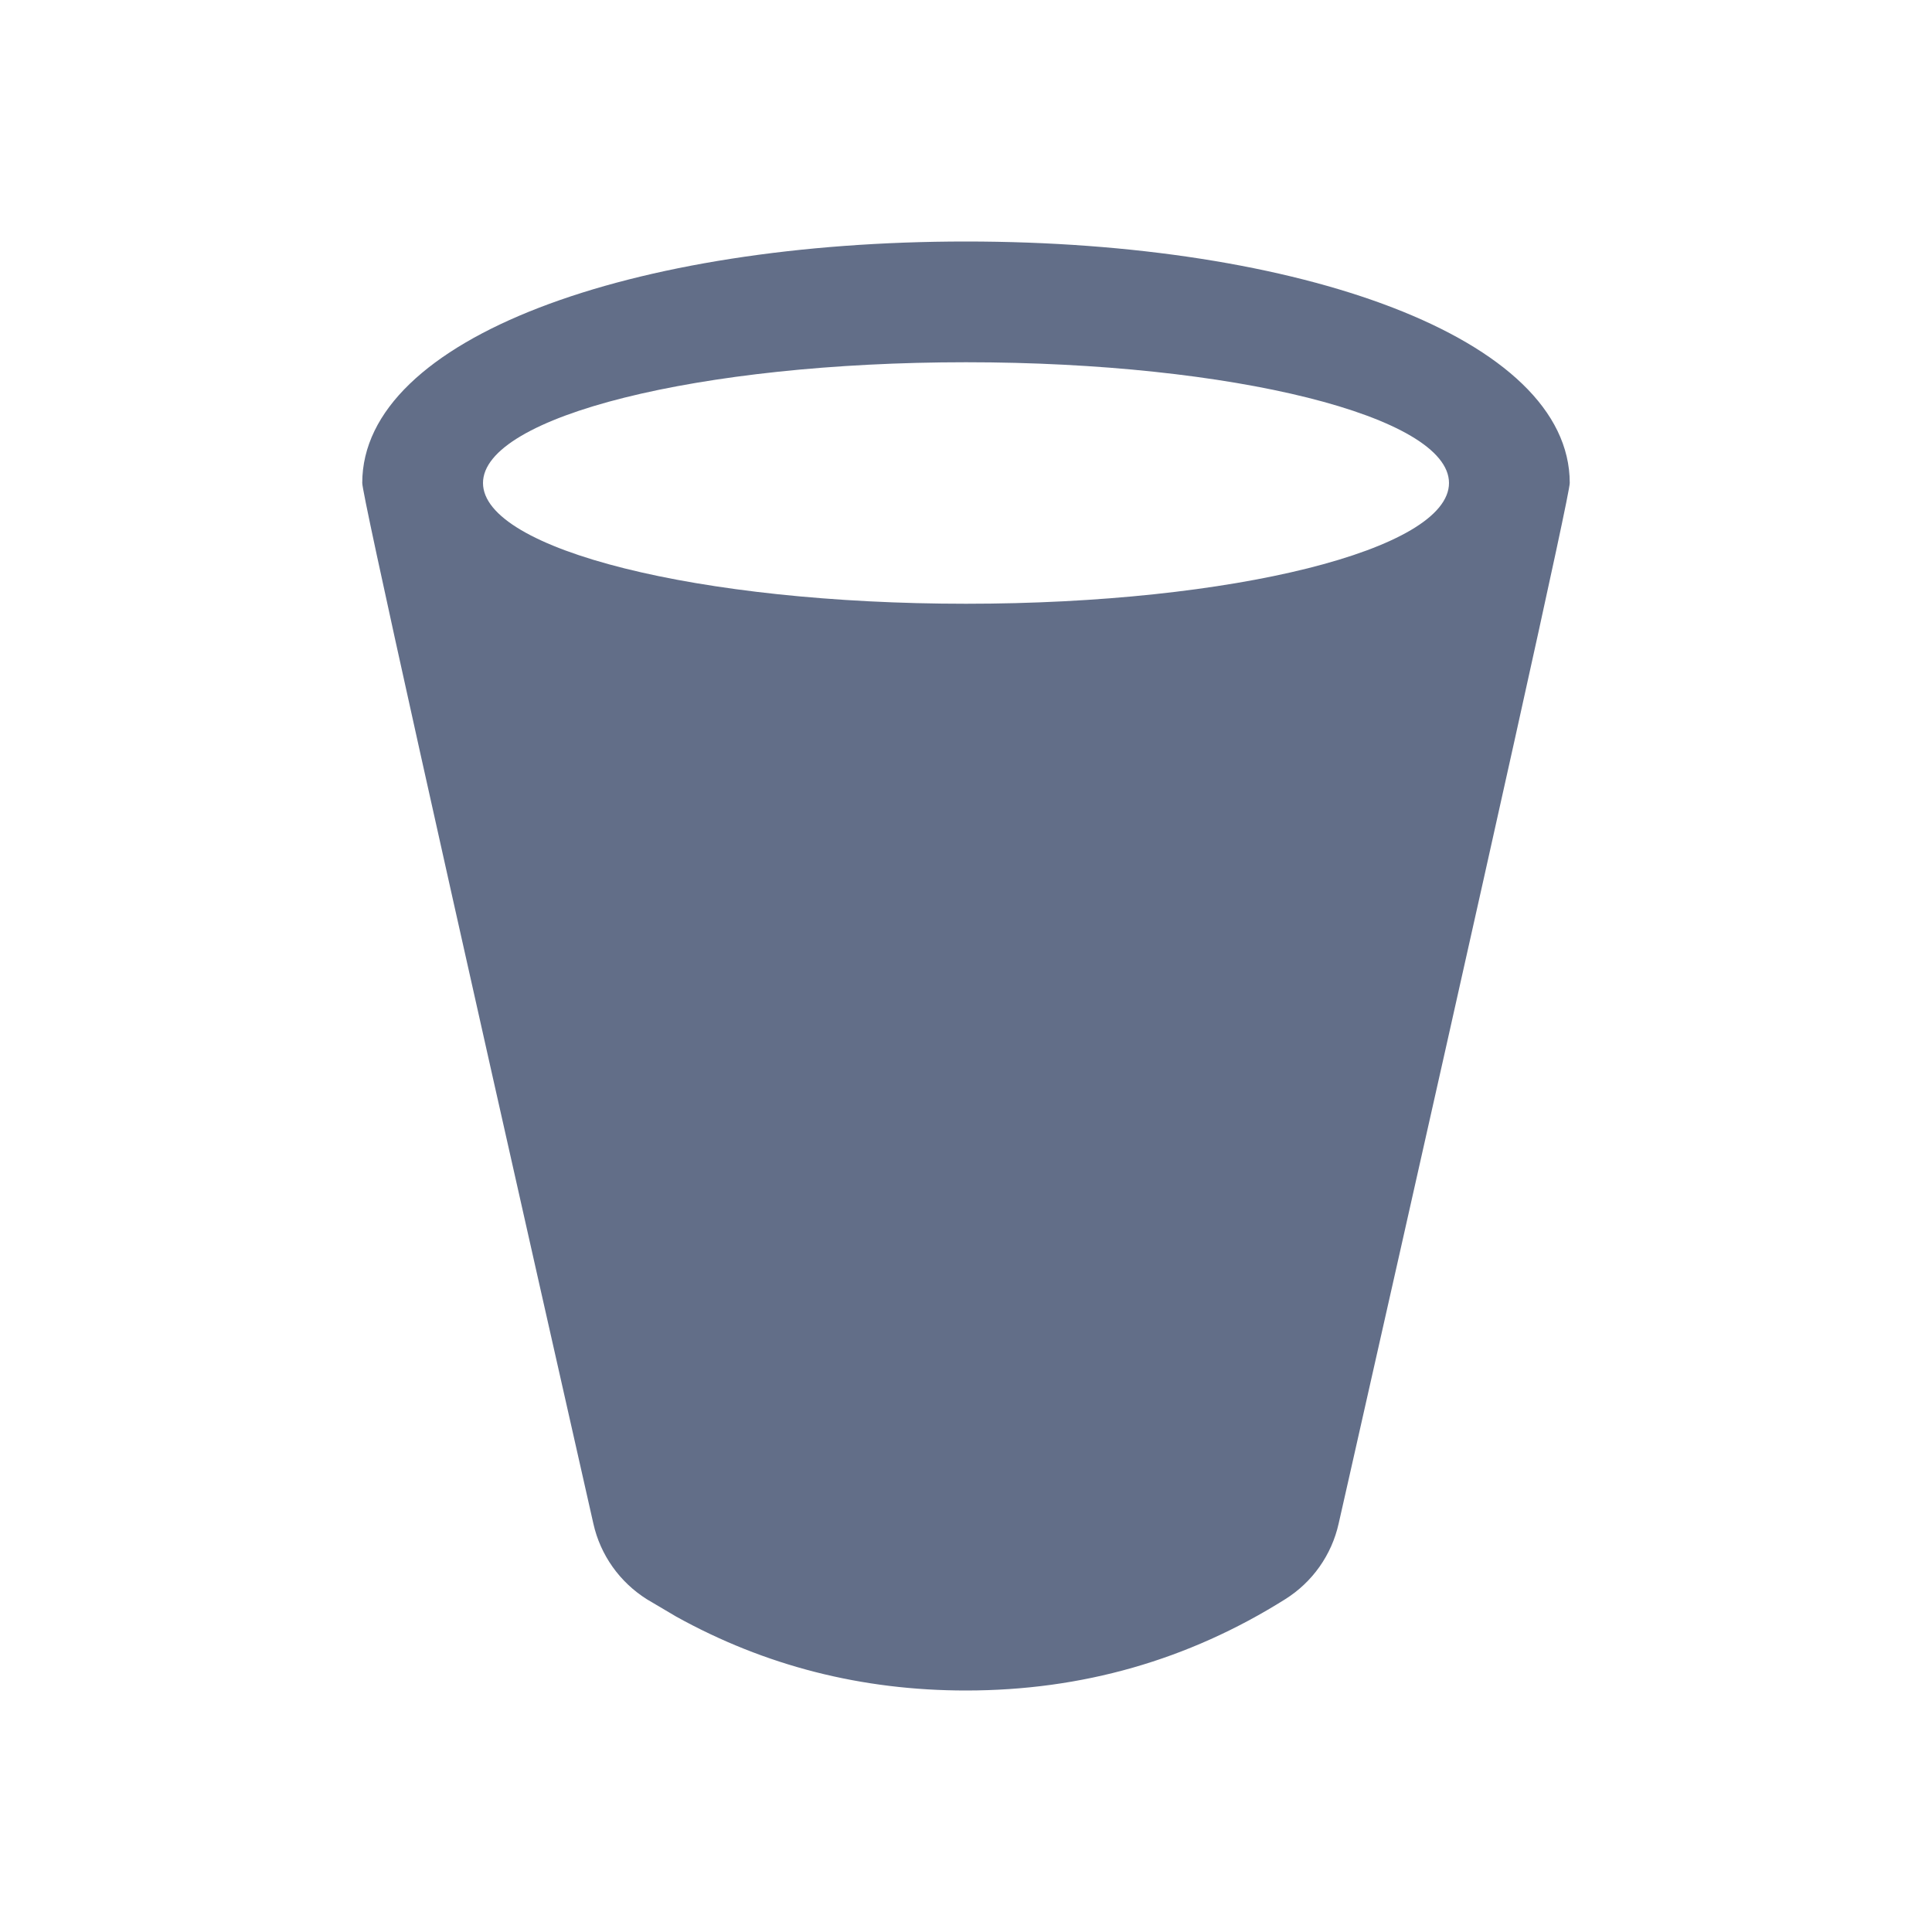
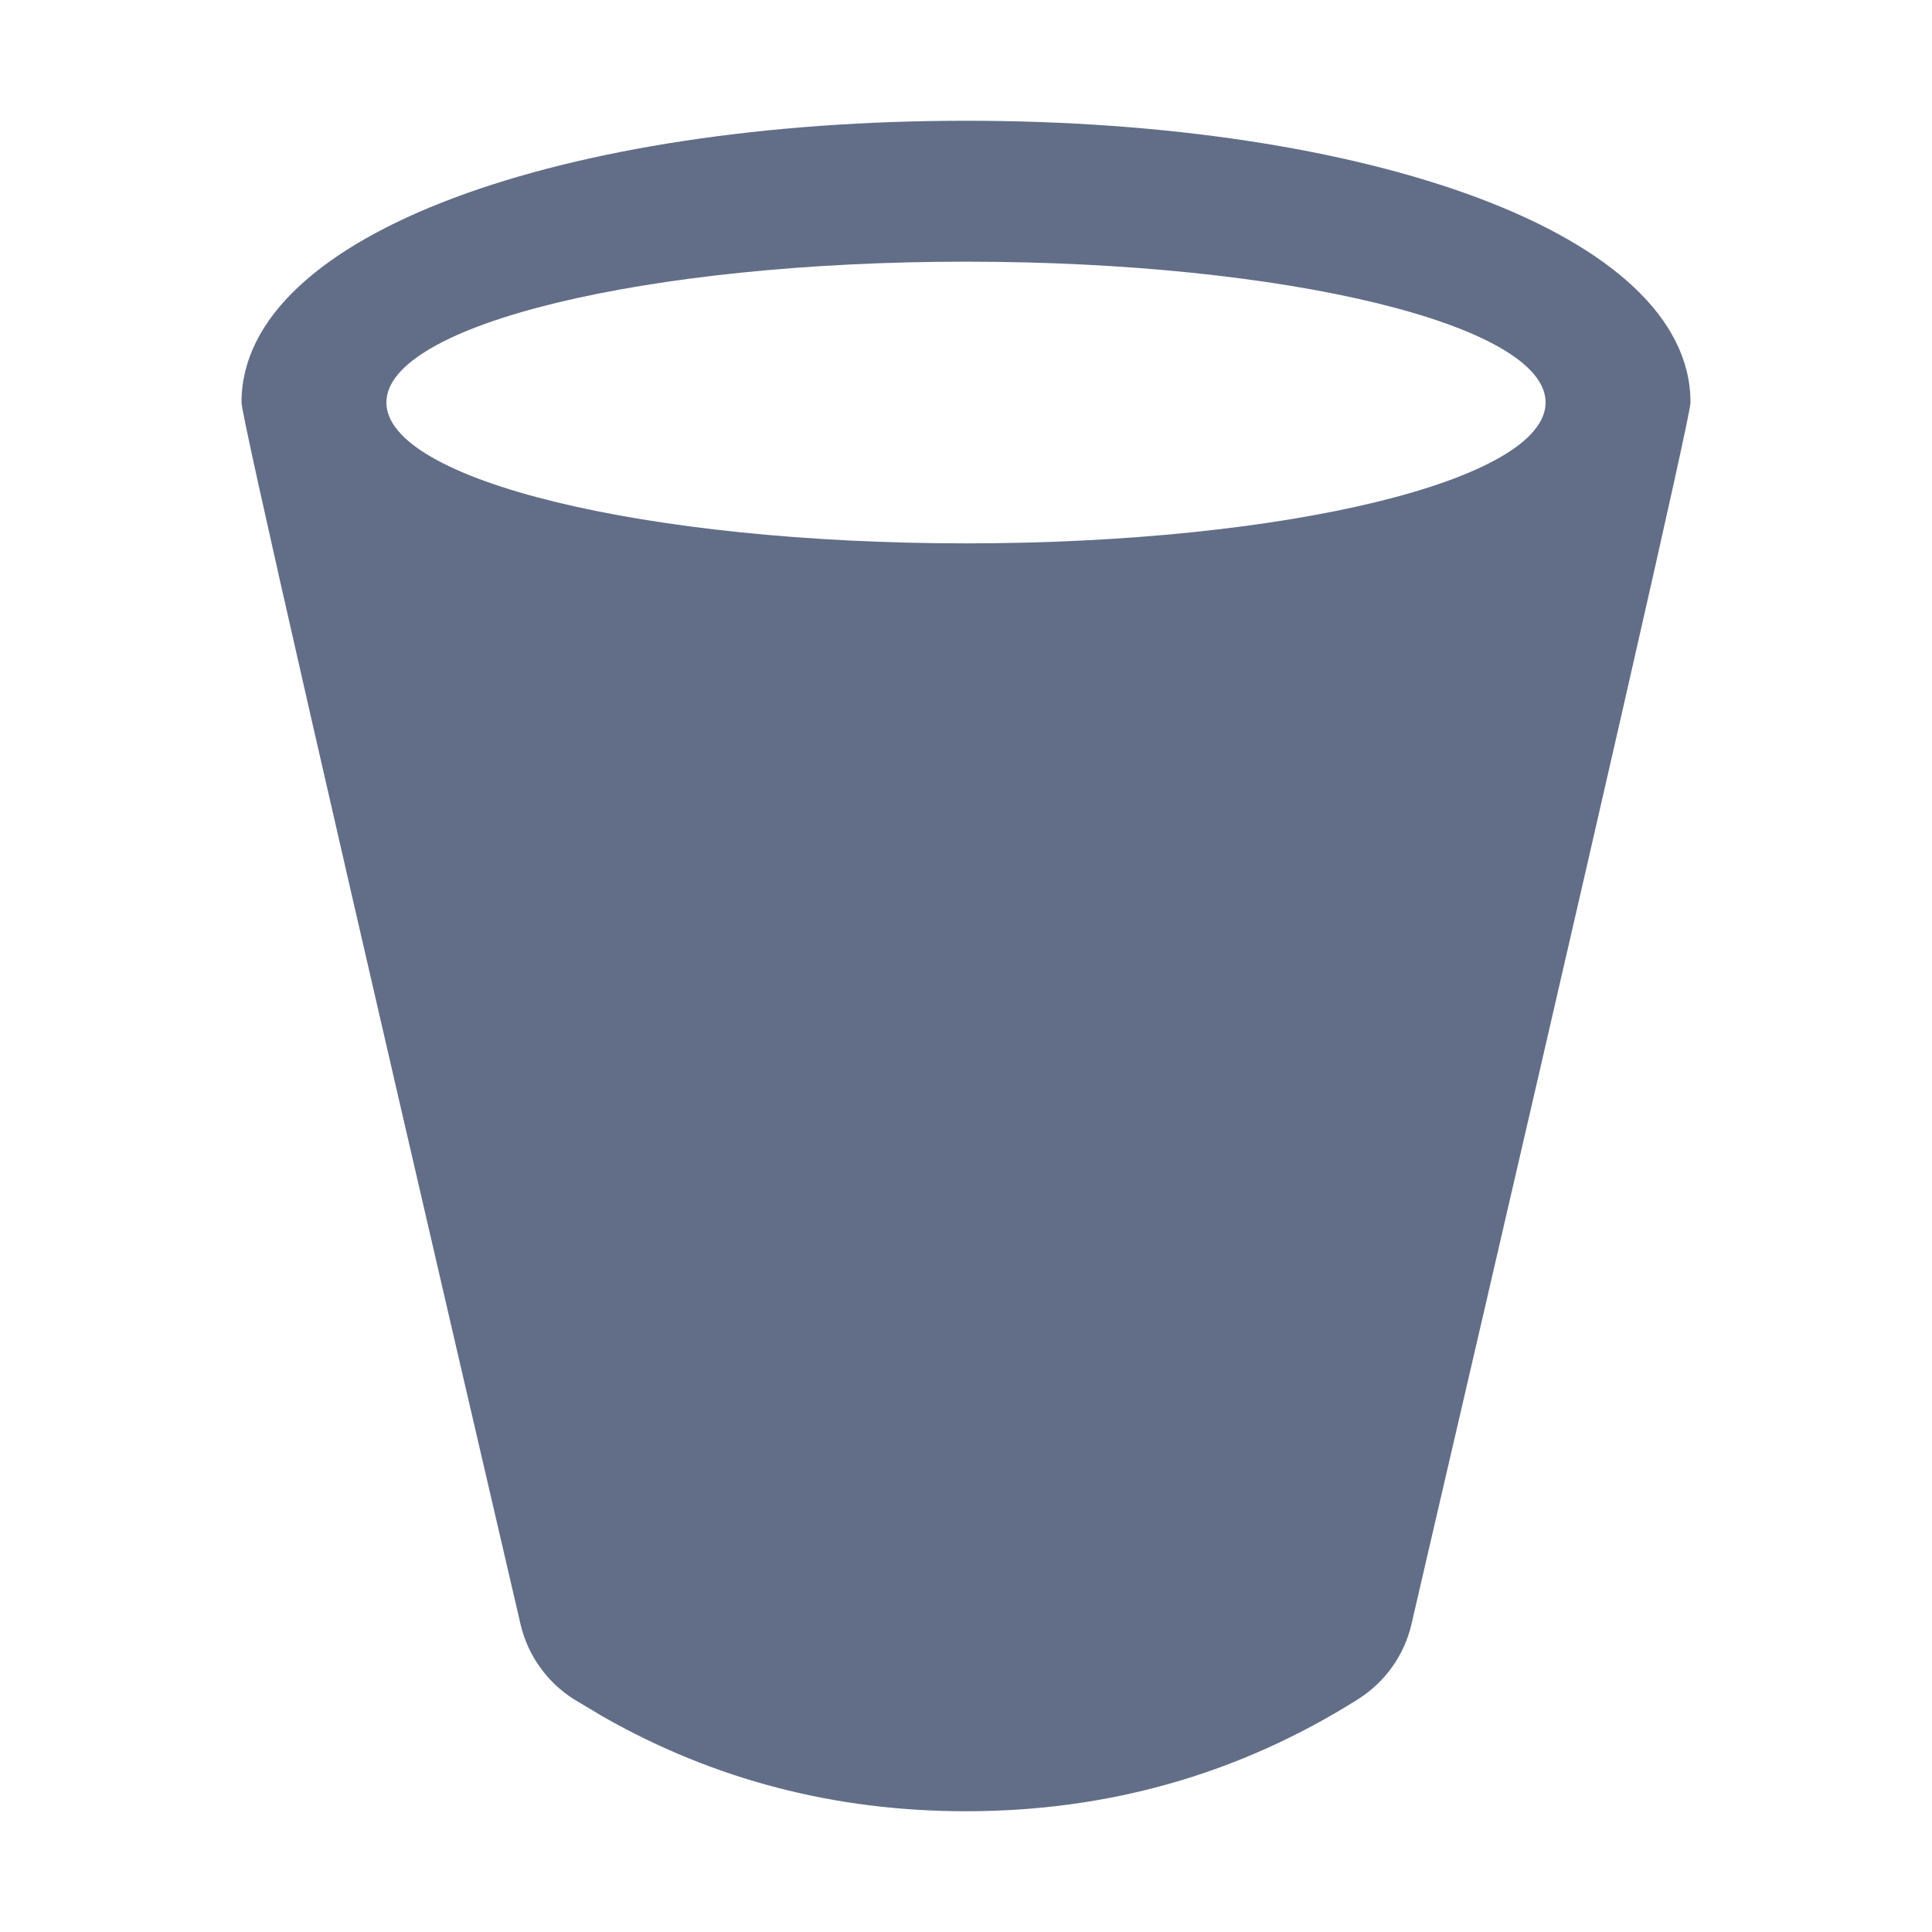
<svg xmlns="http://www.w3.org/2000/svg" width="16" height="16" viewBox="0 0 16 16">
-   <path fill="#626E88" fill-rule="evenodd" d="M5,0 C7.761,0 10,0.795 10,2 C10,2.095 9.391,4.84 8.172,10.238 L8.086,10.618 C8.028,10.878 7.868,11.104 7.642,11.245 C6.841,11.748 5.96,12 5,12 C4.136,12 3.336,11.796 2.6,11.388 L2.358,11.245 C2.132,11.103 1.972,10.878 1.914,10.618 C0.638,4.971 0,2.098 0,2 C0,0.795 2.239,0 5,0 Z M5,1 C2.791,1 1,1.448 1,2 C1,2.552 2.791,3 5,3 C7.209,3 9,2.552 9,2 C9,1.448 7.209,1 5,1 Z" transform="translate(3 2)" />
+   <path fill="#626E88" fill-rule="evenodd" d="M6,0 C9.314,0 12,0.928 12,2.333 C12,2.444 11.261,5.683 9.782,12.05 L9.689,12.452 C9.629,12.709 9.47,12.931 9.247,13.072 C8.265,13.691 7.182,14 6,14 C4.916,14 3.916,13.74 3,13.22 L2.752,13.072 C2.53,12.931 2.371,12.709 2.311,12.452 C0.77,5.821 0,2.448 0,2.333 C0,0.928 2.686,0 6,0 Z M6,1.167 C3.349,1.167 1.2,1.689 1.2,2.333 C1.2,2.978 3.349,3.5 6,3.5 C8.651,3.5 10.8,2.978 10.8,2.333 C10.8,1.689 8.651,1.167 6,1.167 Z" transform="translate(2 1)" />
</svg>
